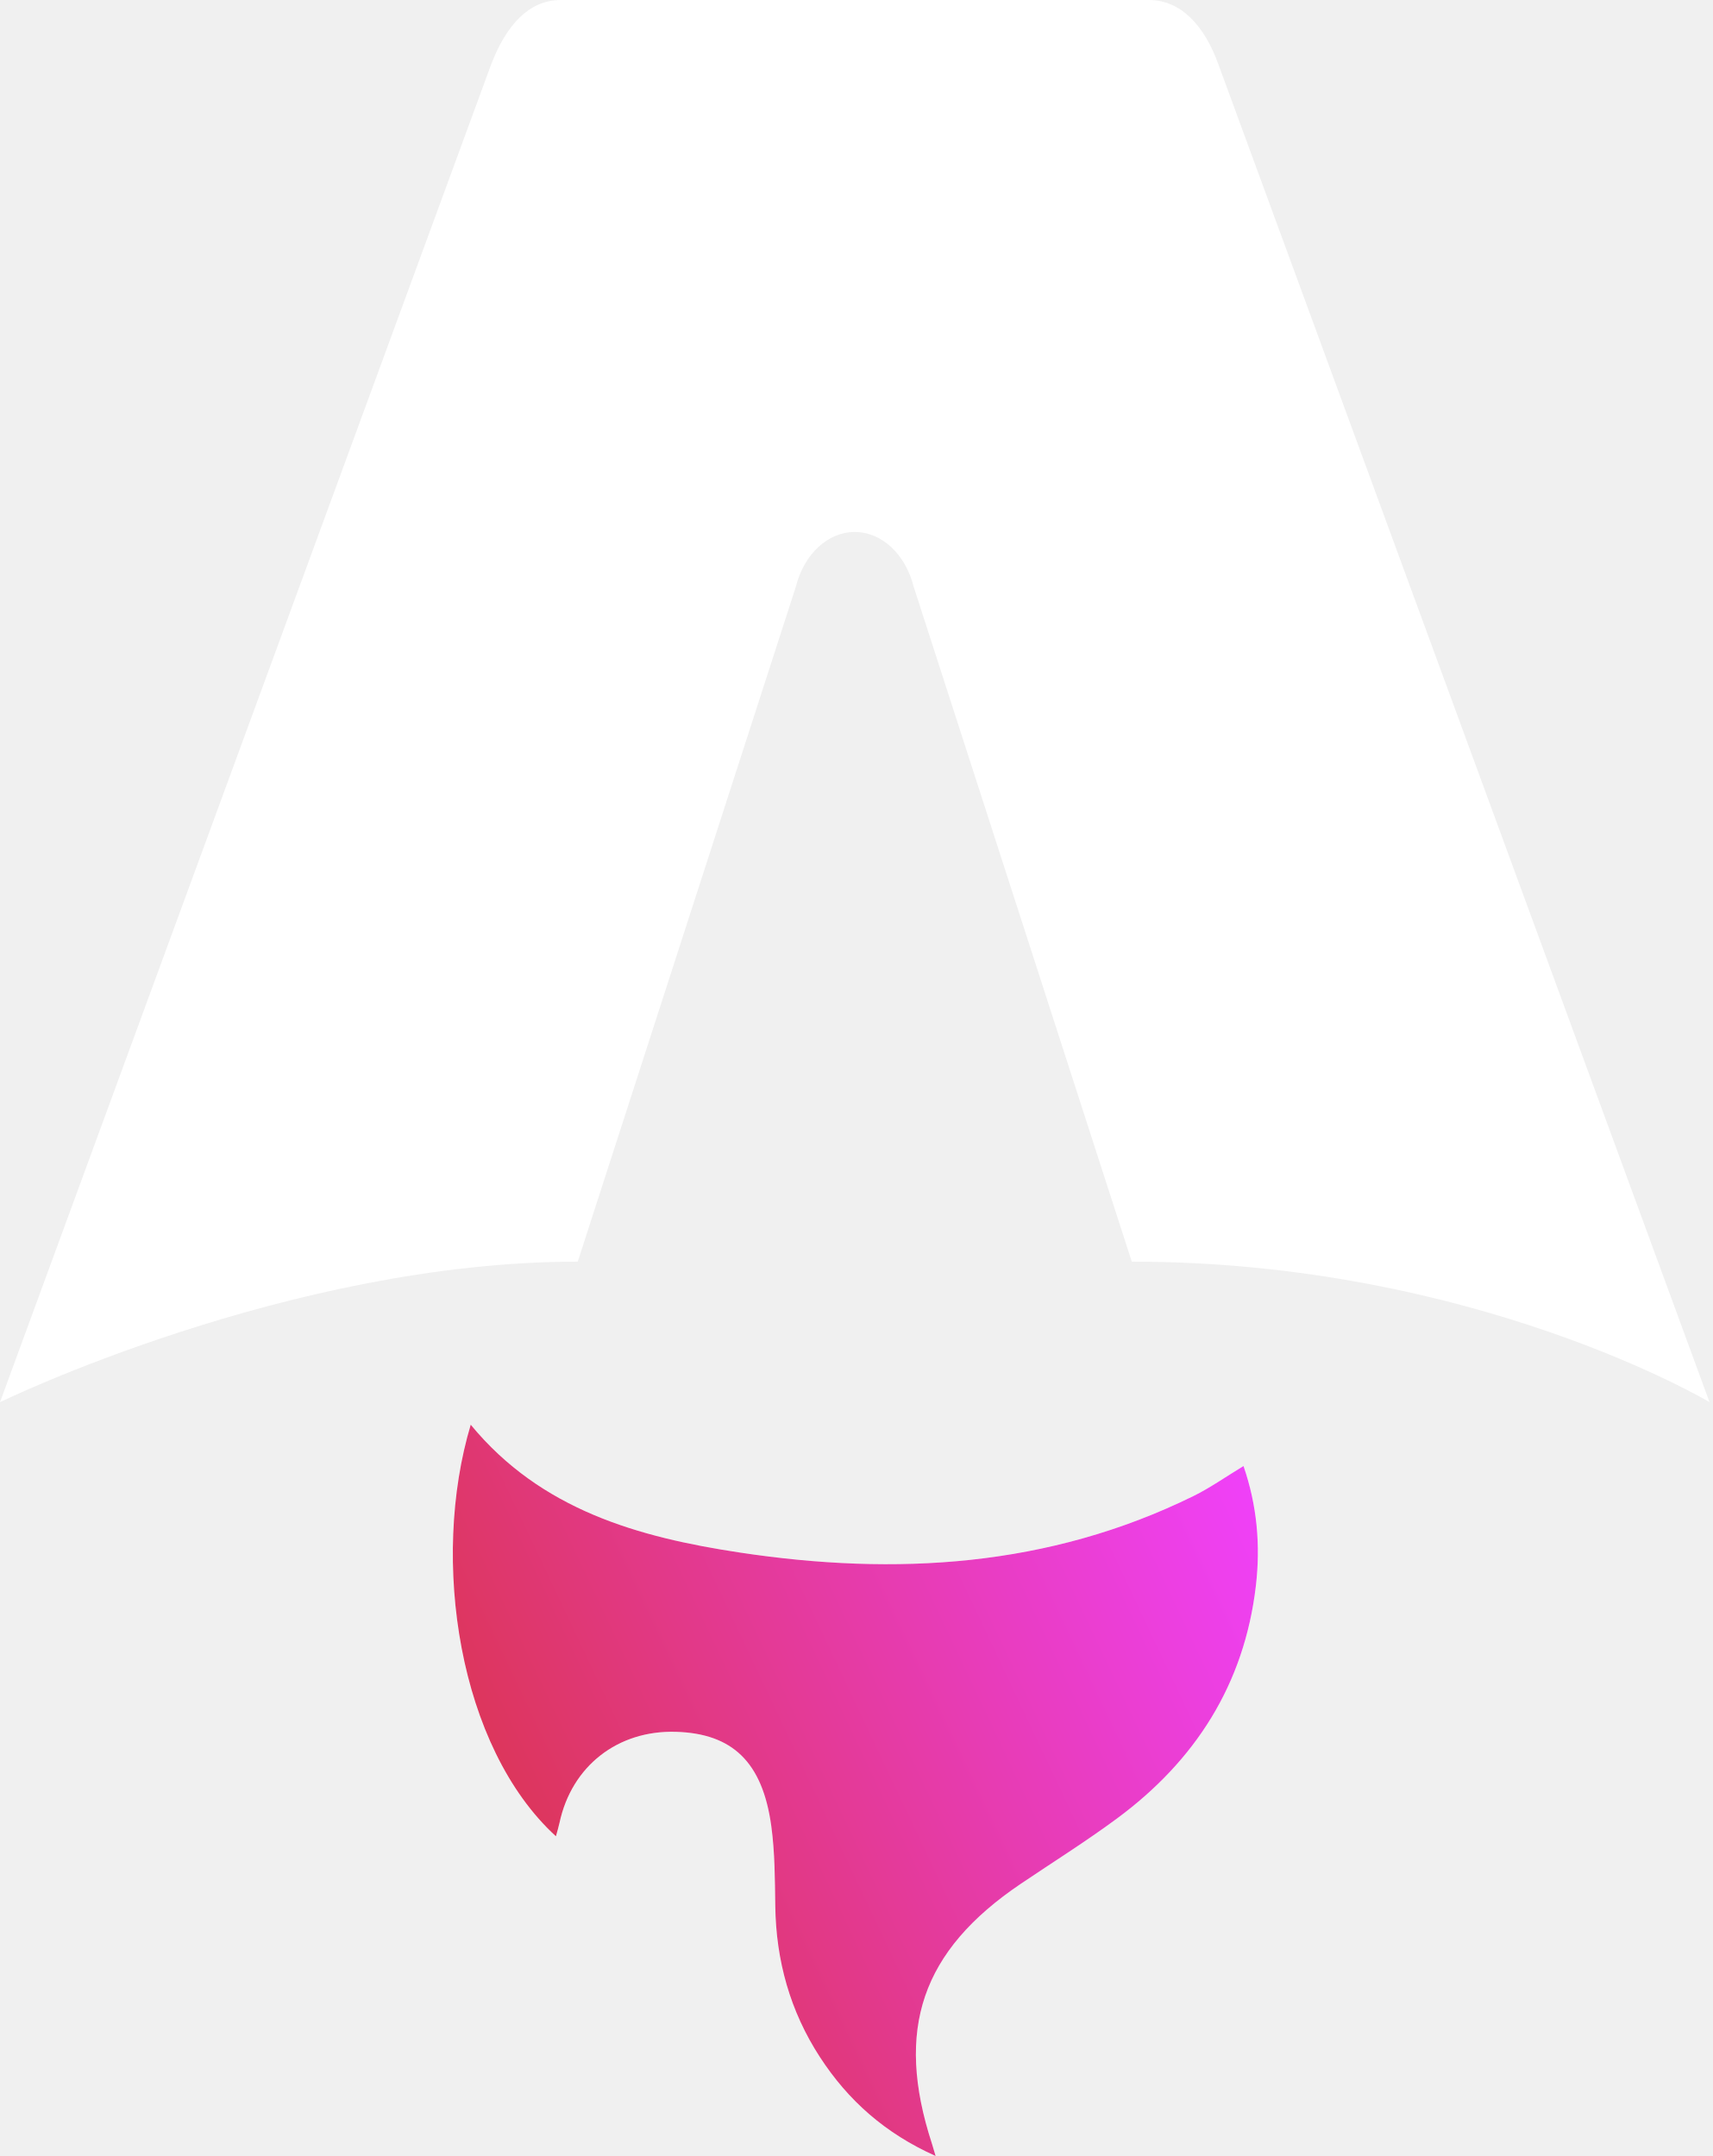
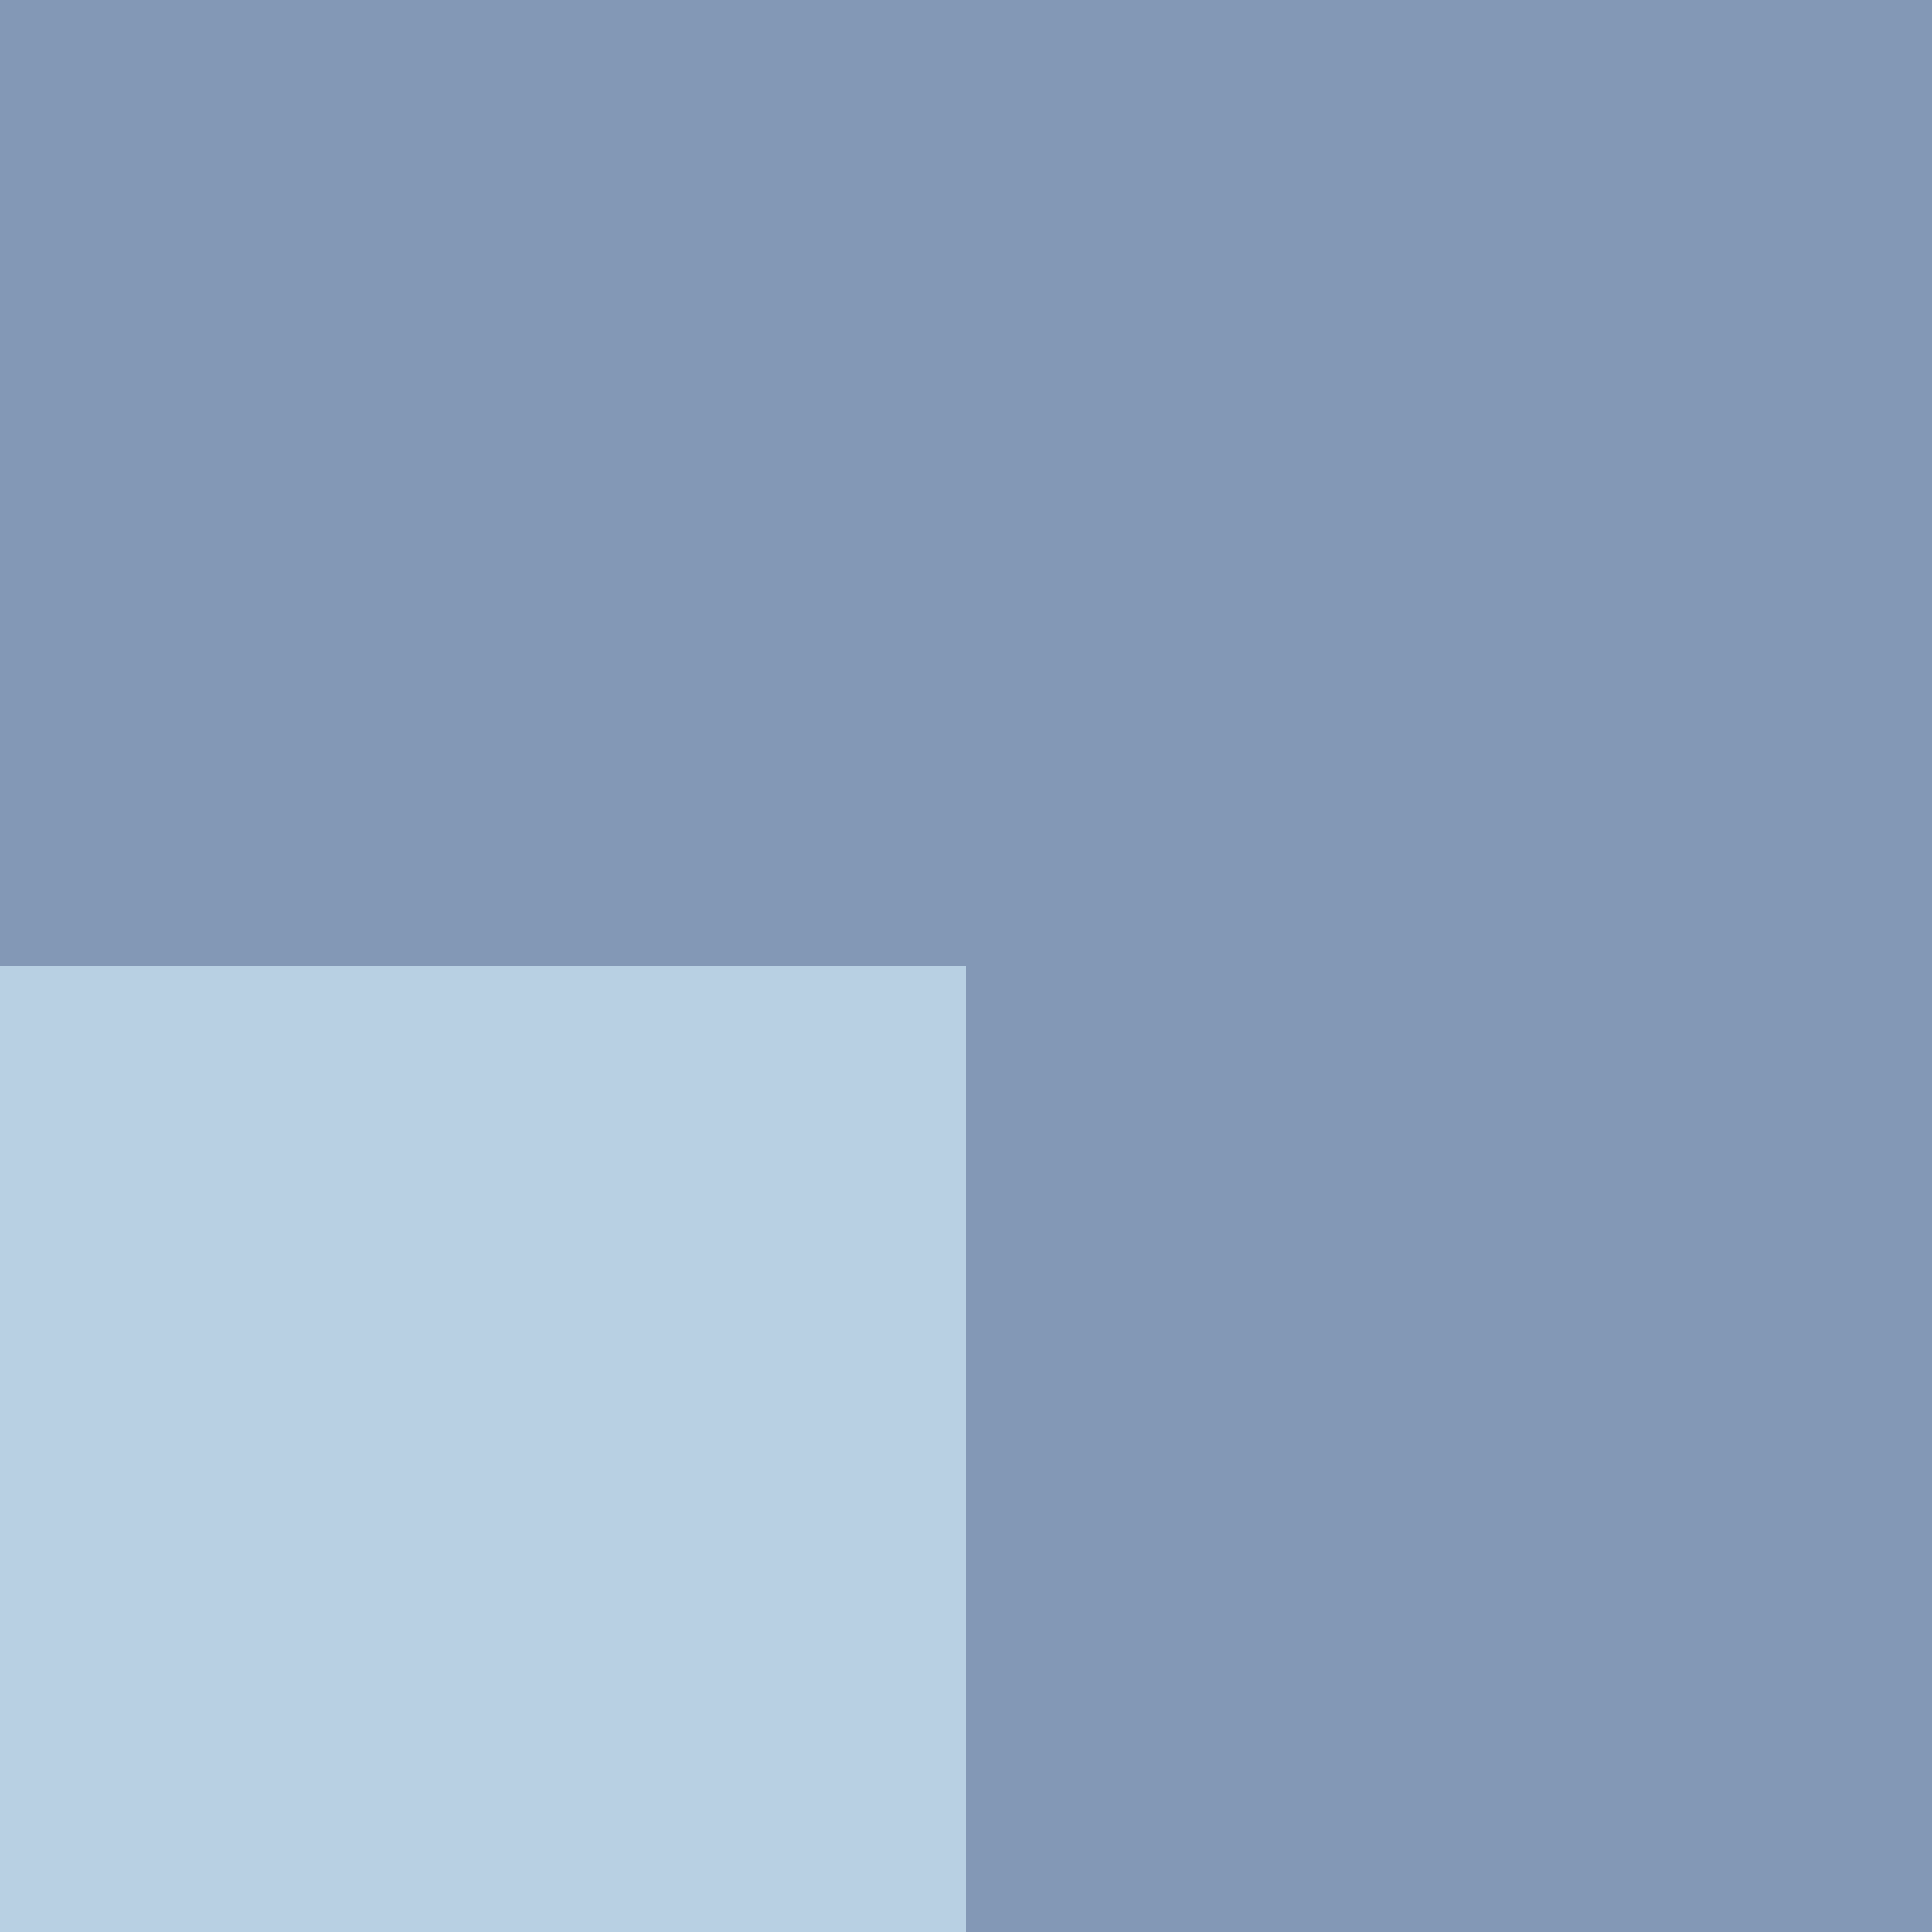
- <svg xmlns="http://www.w3.org/2000/svg" width="85" height="107" viewBox="0 0 85 107" fill="none">
-   <path fill="white" d="M27.589 91.136C22.756 86.718 21.344 77.433 23.358 70.707C26.85 74.948 31.689 76.291 36.7 77.05C44.438 78.22 52.036 77.782 59.223 74.246C60.045 73.841 60.805 73.303 61.704 72.757C62.378 74.714 62.553 76.689 62.318 78.7C61.745 83.596 59.309 87.378 55.433 90.245C53.883 91.392 52.244 92.417 50.643 93.498C45.726 96.821 44.396 100.718 46.243 106.386C46.287 106.525 46.327 106.663 46.426 107C43.916 105.876 42.082 104.24 40.684 102.089C39.209 99.819 38.507 97.308 38.47 94.591C38.451 93.269 38.451 91.934 38.273 90.631C37.839 87.453 36.347 86.03 33.536 85.948C30.652 85.864 28.37 87.647 27.765 90.455C27.719 90.671 27.652 90.884 27.585 91.134L27.589 91.136Z" />
-   <path fill="url(#paint0_linear_1_59)" d="M27.589 91.136C22.756 86.718 21.344 77.433 23.358 70.707C26.85 74.948 31.689 76.291 36.7 77.05C44.438 78.22 52.036 77.782 59.223 74.246C60.045 73.841 60.805 73.303 61.704 72.757C62.378 74.714 62.553 76.689 62.318 78.7C61.745 83.596 59.309 87.378 55.433 90.245C53.883 91.392 52.244 92.417 50.643 93.498C45.726 96.821 44.396 100.718 46.243 106.386C46.287 106.525 46.327 106.663 46.426 107C43.916 105.876 42.082 104.24 40.684 102.089C39.209 99.819 38.507 97.308 38.47 94.591C38.451 93.269 38.451 91.934 38.273 90.631C37.839 87.453 36.347 86.03 33.536 85.948C30.652 85.864 28.37 87.647 27.765 90.455C27.719 90.671 27.652 90.884 27.585 91.134L27.589 91.136Z" />
-   <path fill="white" d="M0 69.587C0 69.587 14.314 62.614 28.668 62.614L39.49 29.12C39.895 27.501 41.078 26.4 42.414 26.4C43.749 26.4 44.932 27.501 45.338 29.12L56.16 62.614C73.16 62.614 84.828 69.587 84.828 69.587C84.828 69.587 60.514 3.352 60.467 3.219C59.769 1.261 58.591 0 57.003 0H27.827C26.239 0 25.109 1.261 24.363 3.219C24.311 3.35 0 69.587 0 69.587Z" />
-   <defs>
-     <linearGradient id="paint0_linear_1_59" x1="22.47" y1="107" x2="69.145" y2="84.947" gradientUnits="userSpaceOnUse">
-       <stop stop-color="#D83333" />
-       <stop offset="1" stop-color="#F041FF" />
-     </linearGradient>
-   </defs>
+ <svg xmlns="http://www.w3.org/2000/svg" width="100" height="100" viewBox="0 0 100 100" fill="none">
+   <rect width="100" height="100" fill="#8398B6" />
+   <rect y="50" width="50" height="50" fill="#B8D0E3" />
</svg>
